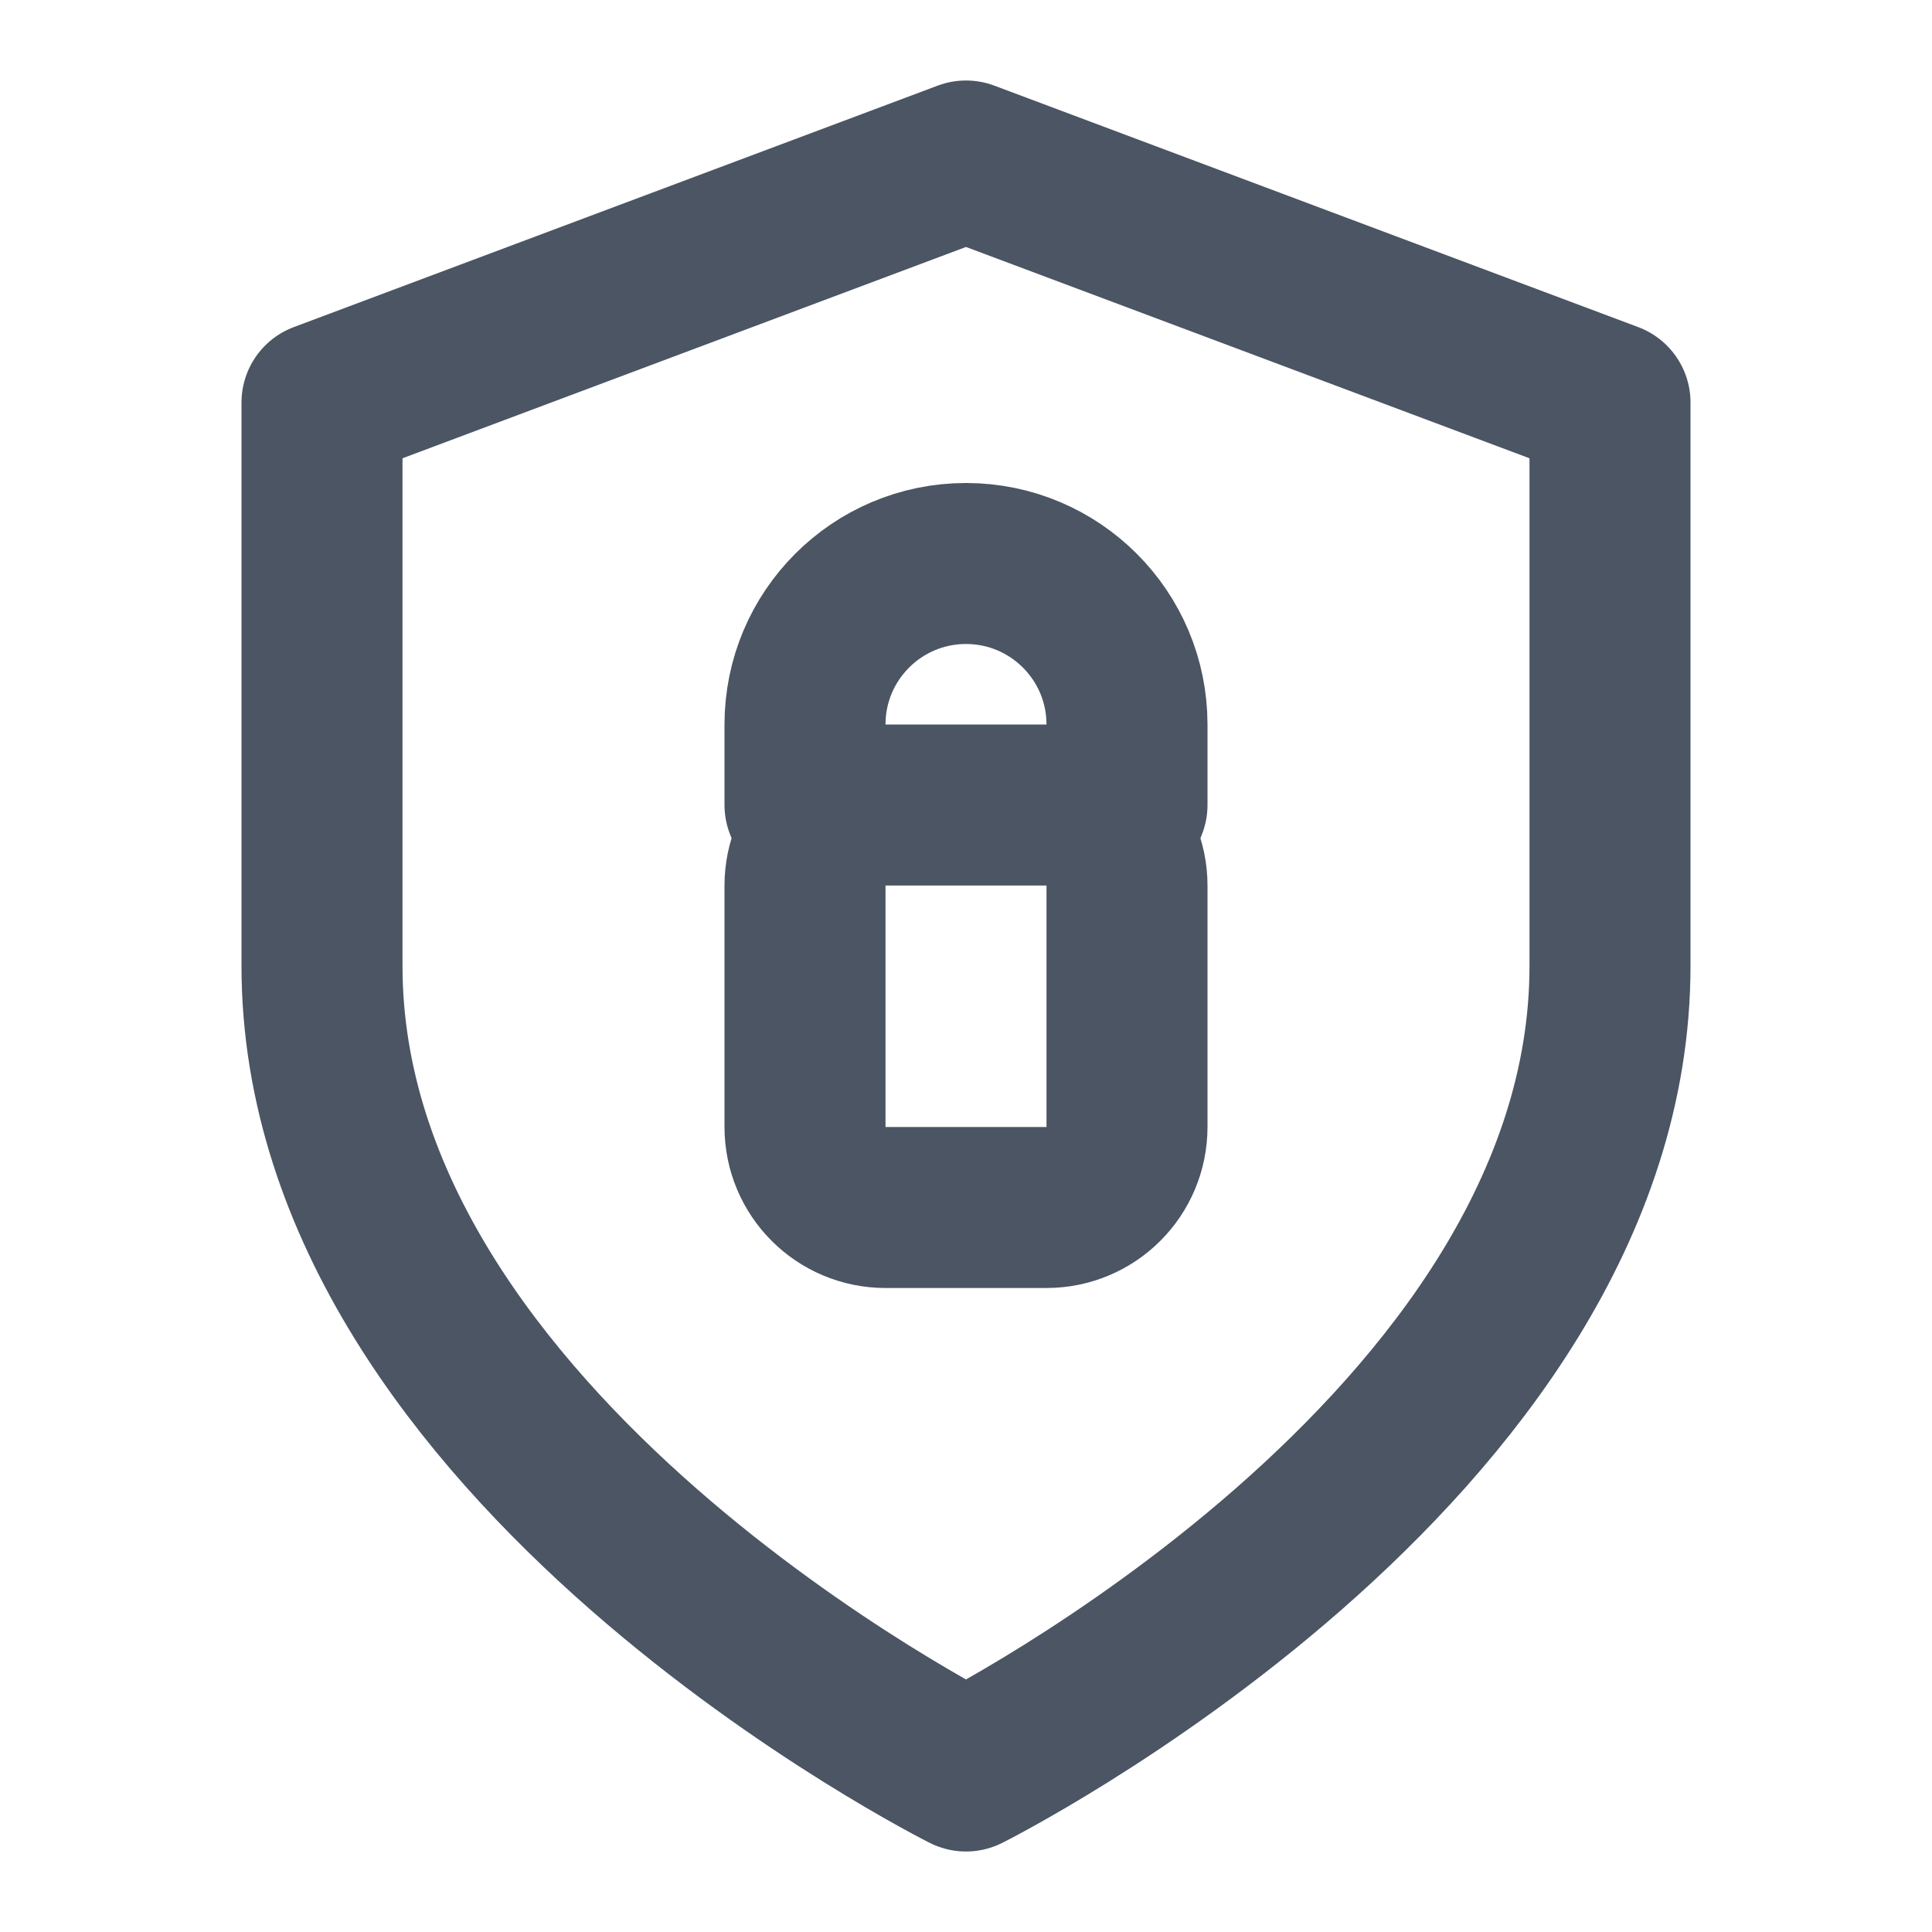
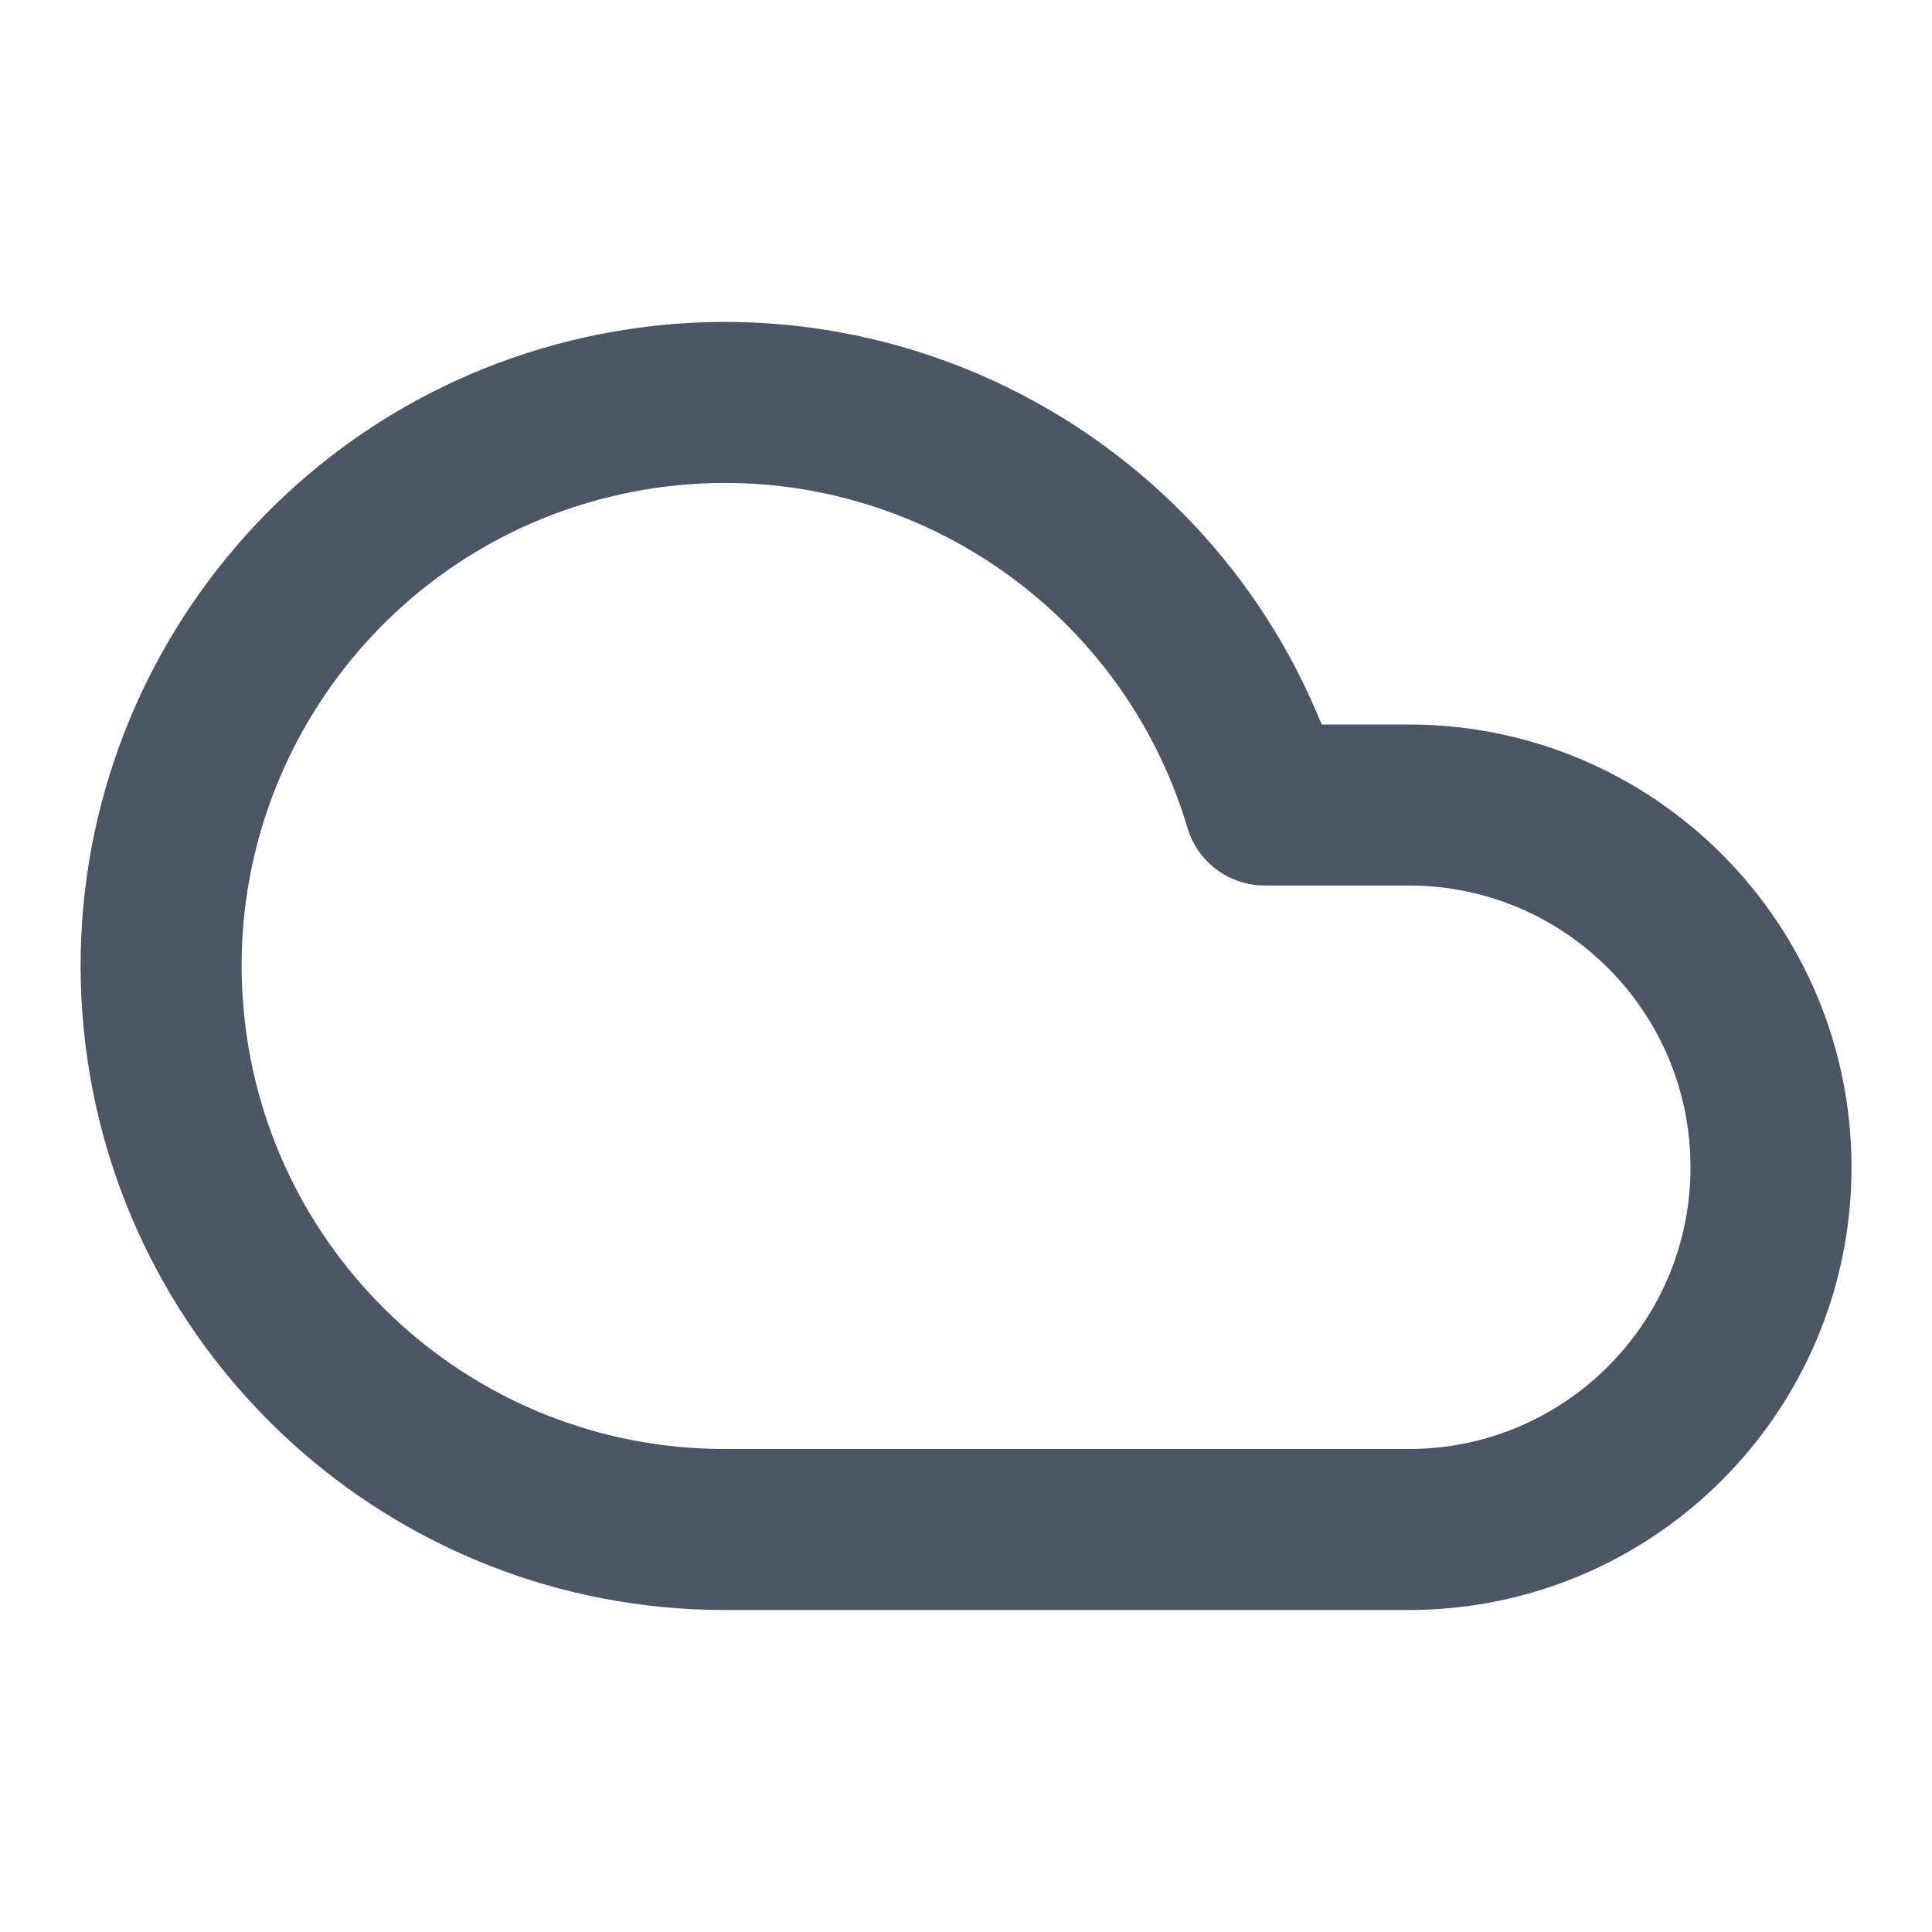
<svg xmlns="http://www.w3.org/2000/svg" width="24" height="24" viewBox="0 0 24 24" fill="none" stroke="#4b5563" stroke-width="2" stroke-linecap="round" stroke-linejoin="round">
-   <path d="M12 22s8-4 8-10V5l-8-3-8 3v7c0 6 8 10 8 10z" />
-   <rect x="10" y="10" width="4" height="5" rx="1" ry="1" />
-   <path d="M10 10V9a2 2 0 1 1 4 0v1" />
+   <path d="M17.5 19H9a7 7 0 1 1 6.71-9h1.79a4.5 4.5 0 1 1 0 9Z" />
</svg>
